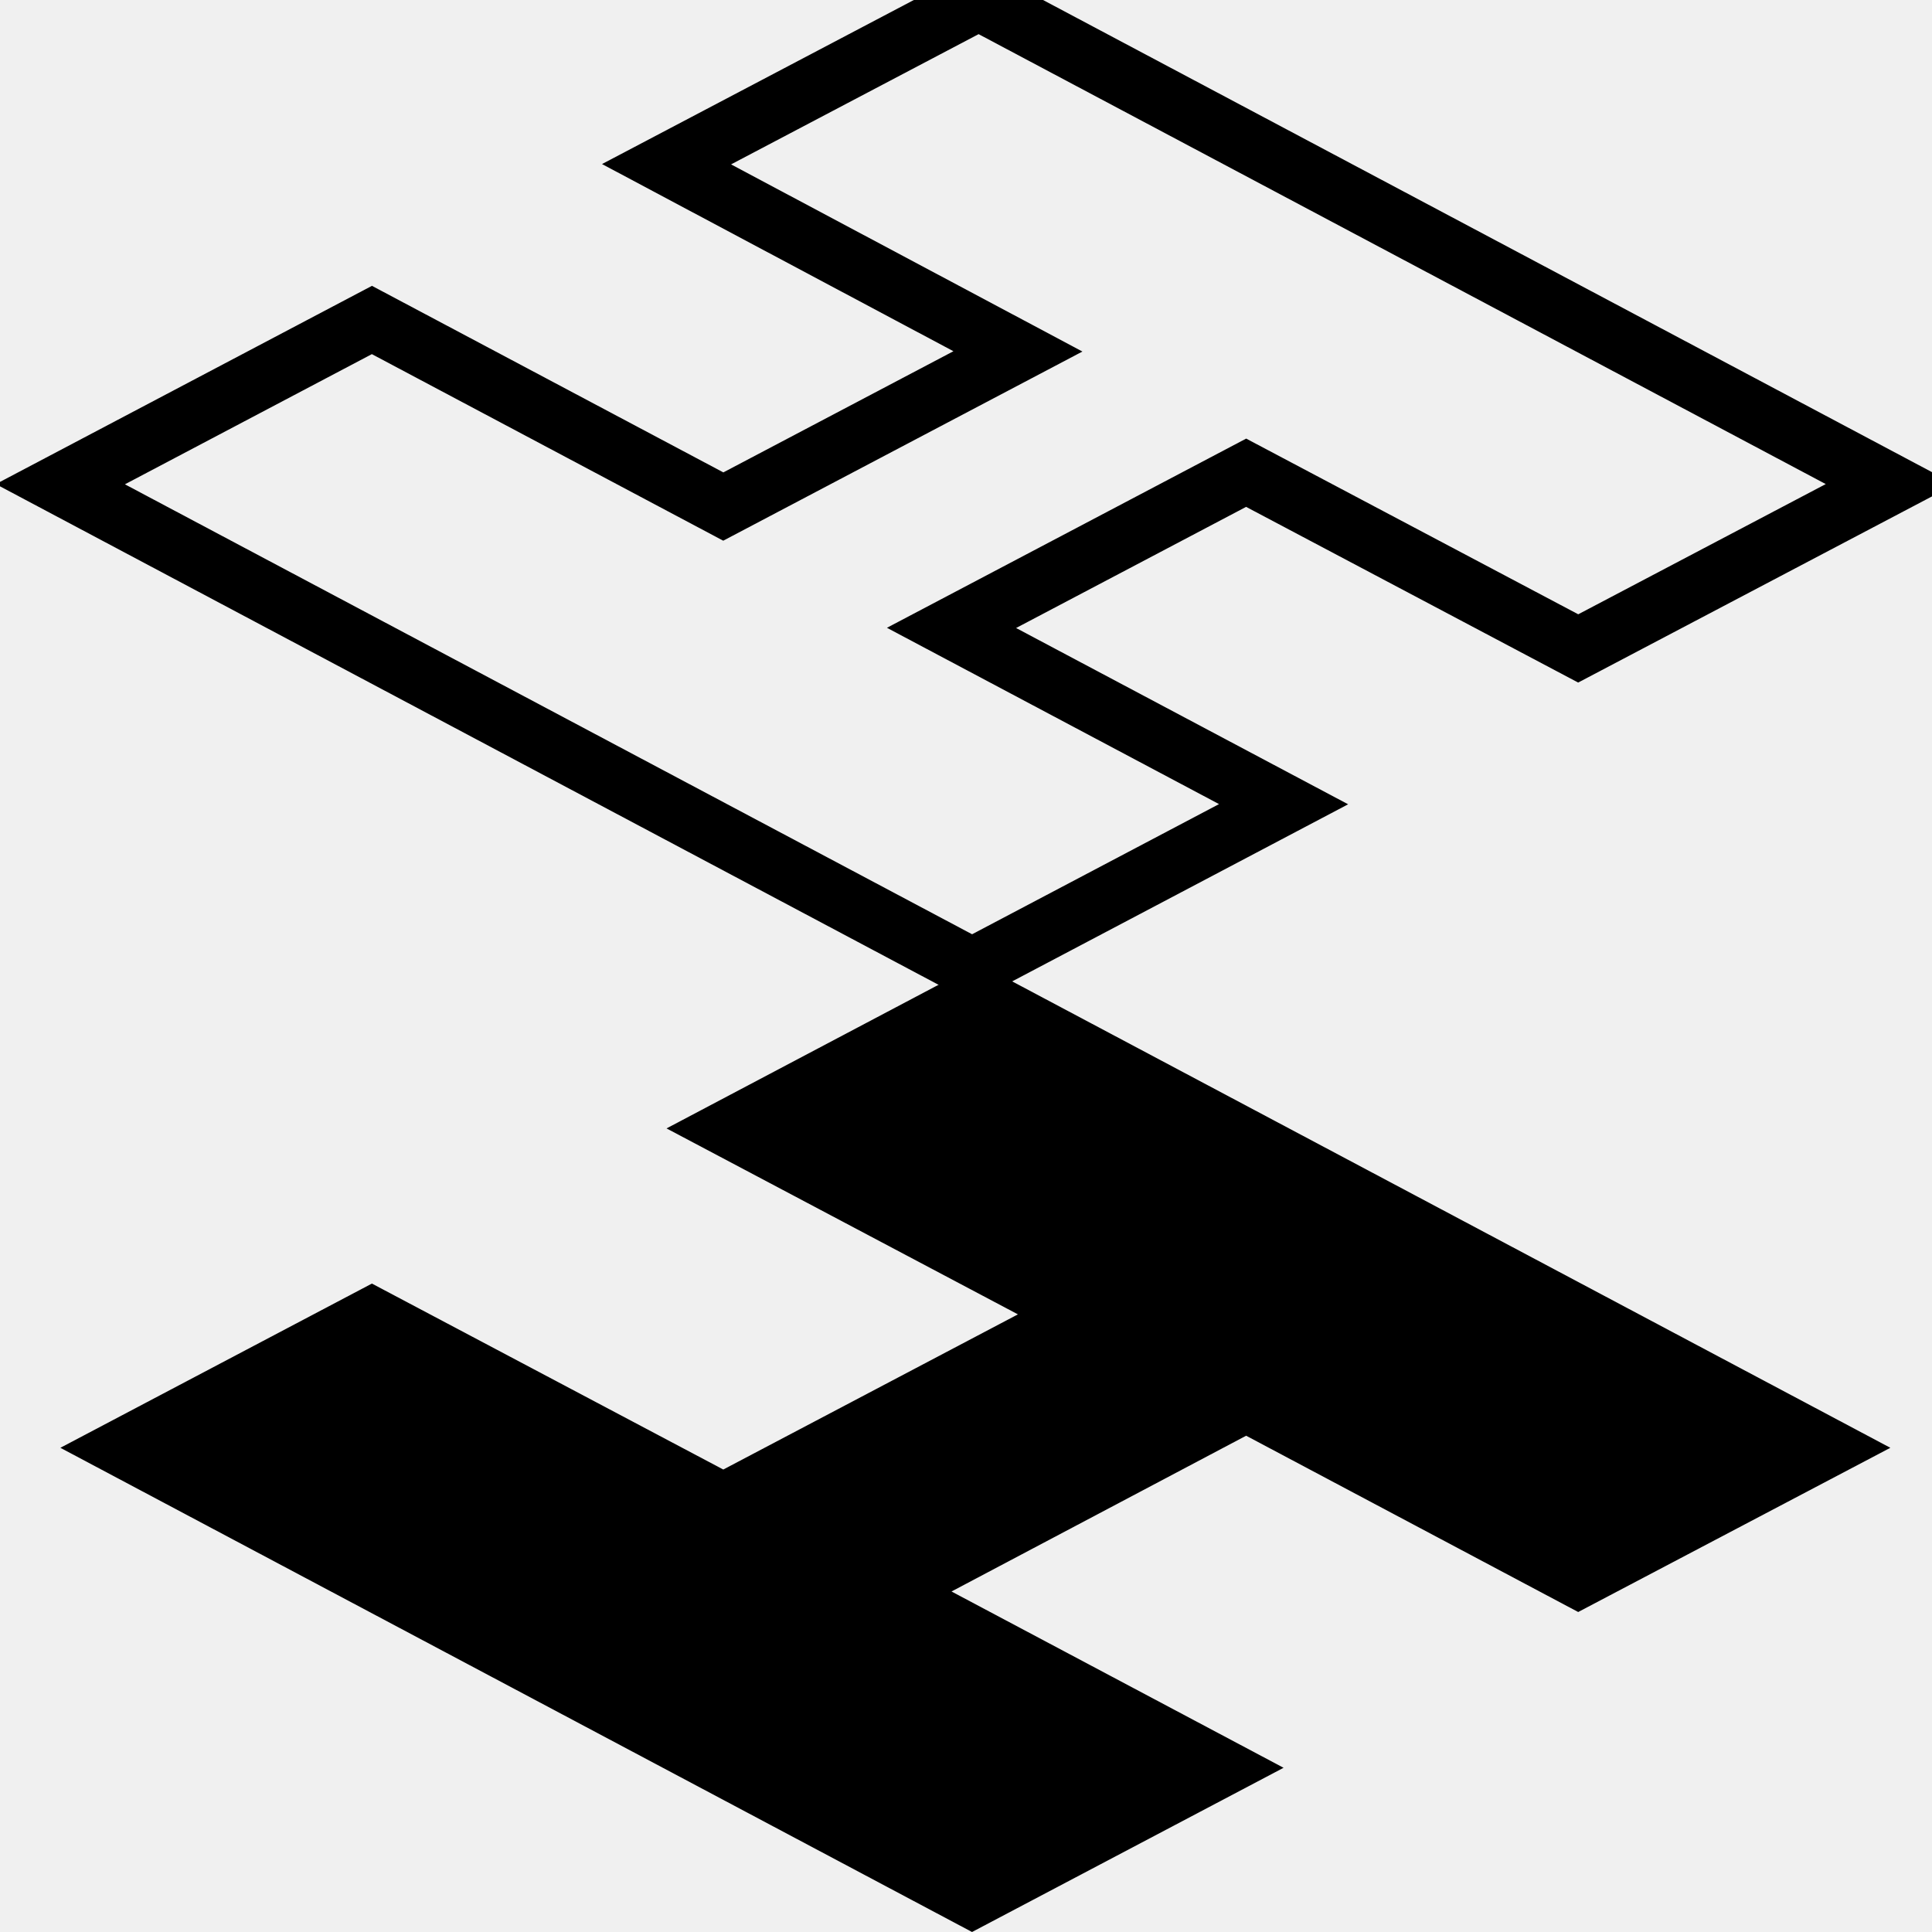
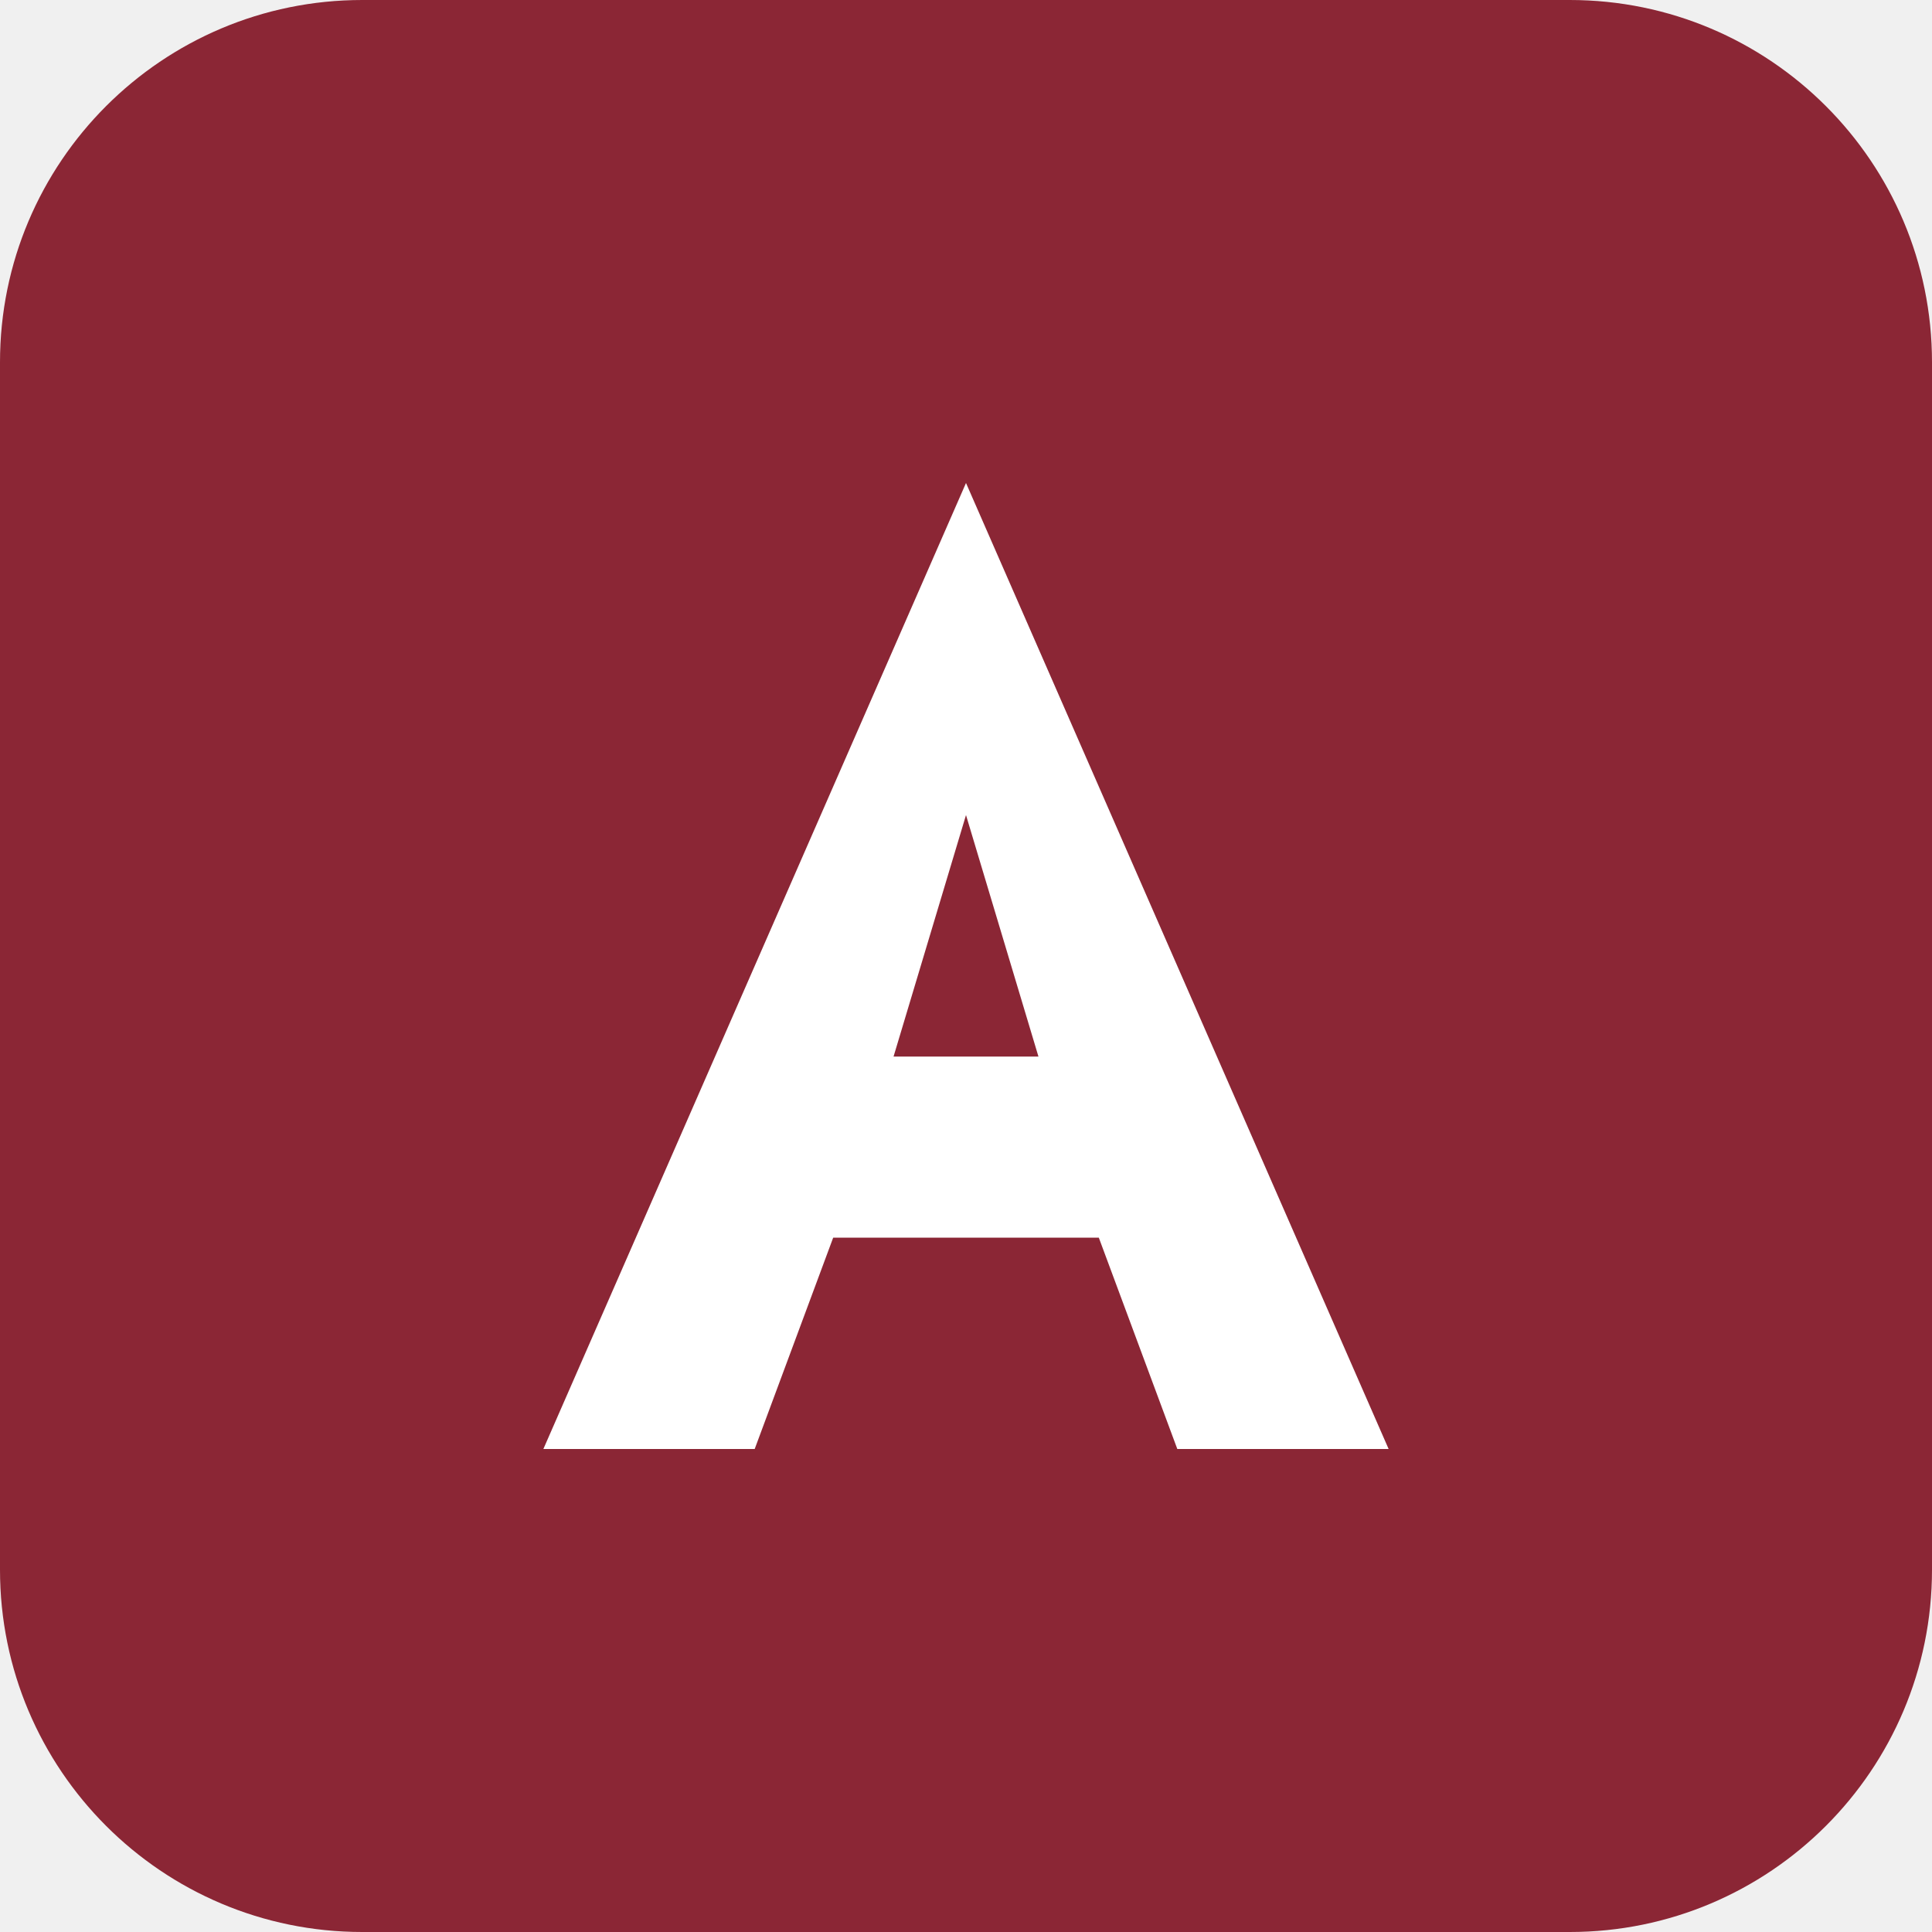
- <svg xmlns="http://www.w3.org/2000/svg" width="32" height="32" fill="none">
-   <style>
-     .stroke {
-       stroke: #000;
-     }
-     .fill {
-       fill: #000;
-     }
-     @media (prefers-color-scheme: dark) {
-       .stroke {
-         stroke: #fff;
-       }
-       .fill {
-         fill: #fff;
-       }
-     }
-   </style>
-   <path class="stroke" fill-rule="evenodd" d="M16.1 16.04 1 8.02 6.16 5.3l5.82 3.09 4.88-2.57-5.82-3.1L16.21 0l15.1 8.02-5.17 2.72-5.5-2.91-4.88 2.57 5.5 2.92-5.16 2.72Z" />
-   <path class="fill" fill-rule="evenodd" d="M16.1 32 1 23.98l5.16-2.72 5.82 3.08 4.88-2.57-5.82-3.08 5.17-2.73 15.1 8.02-5.17 2.72-5.5-2.92-4.88 2.58 5.5 2.92L16.1 32Z" />
+ <svg xmlns="http://www.w3.org/2000/svg" width="32" height="32" viewBox="0 0 32 32" fill="none">
+   <rect width="32" height="32" rx="6" fill="#8B2635" />
+   <path d="M16 8L9 24H12.5L13.8 20.5H18.2L19.5 24H23L16 8ZM14.8 17.5L16 13.5L17.2 17.5H14.8Z" fill="white" />
</svg>
